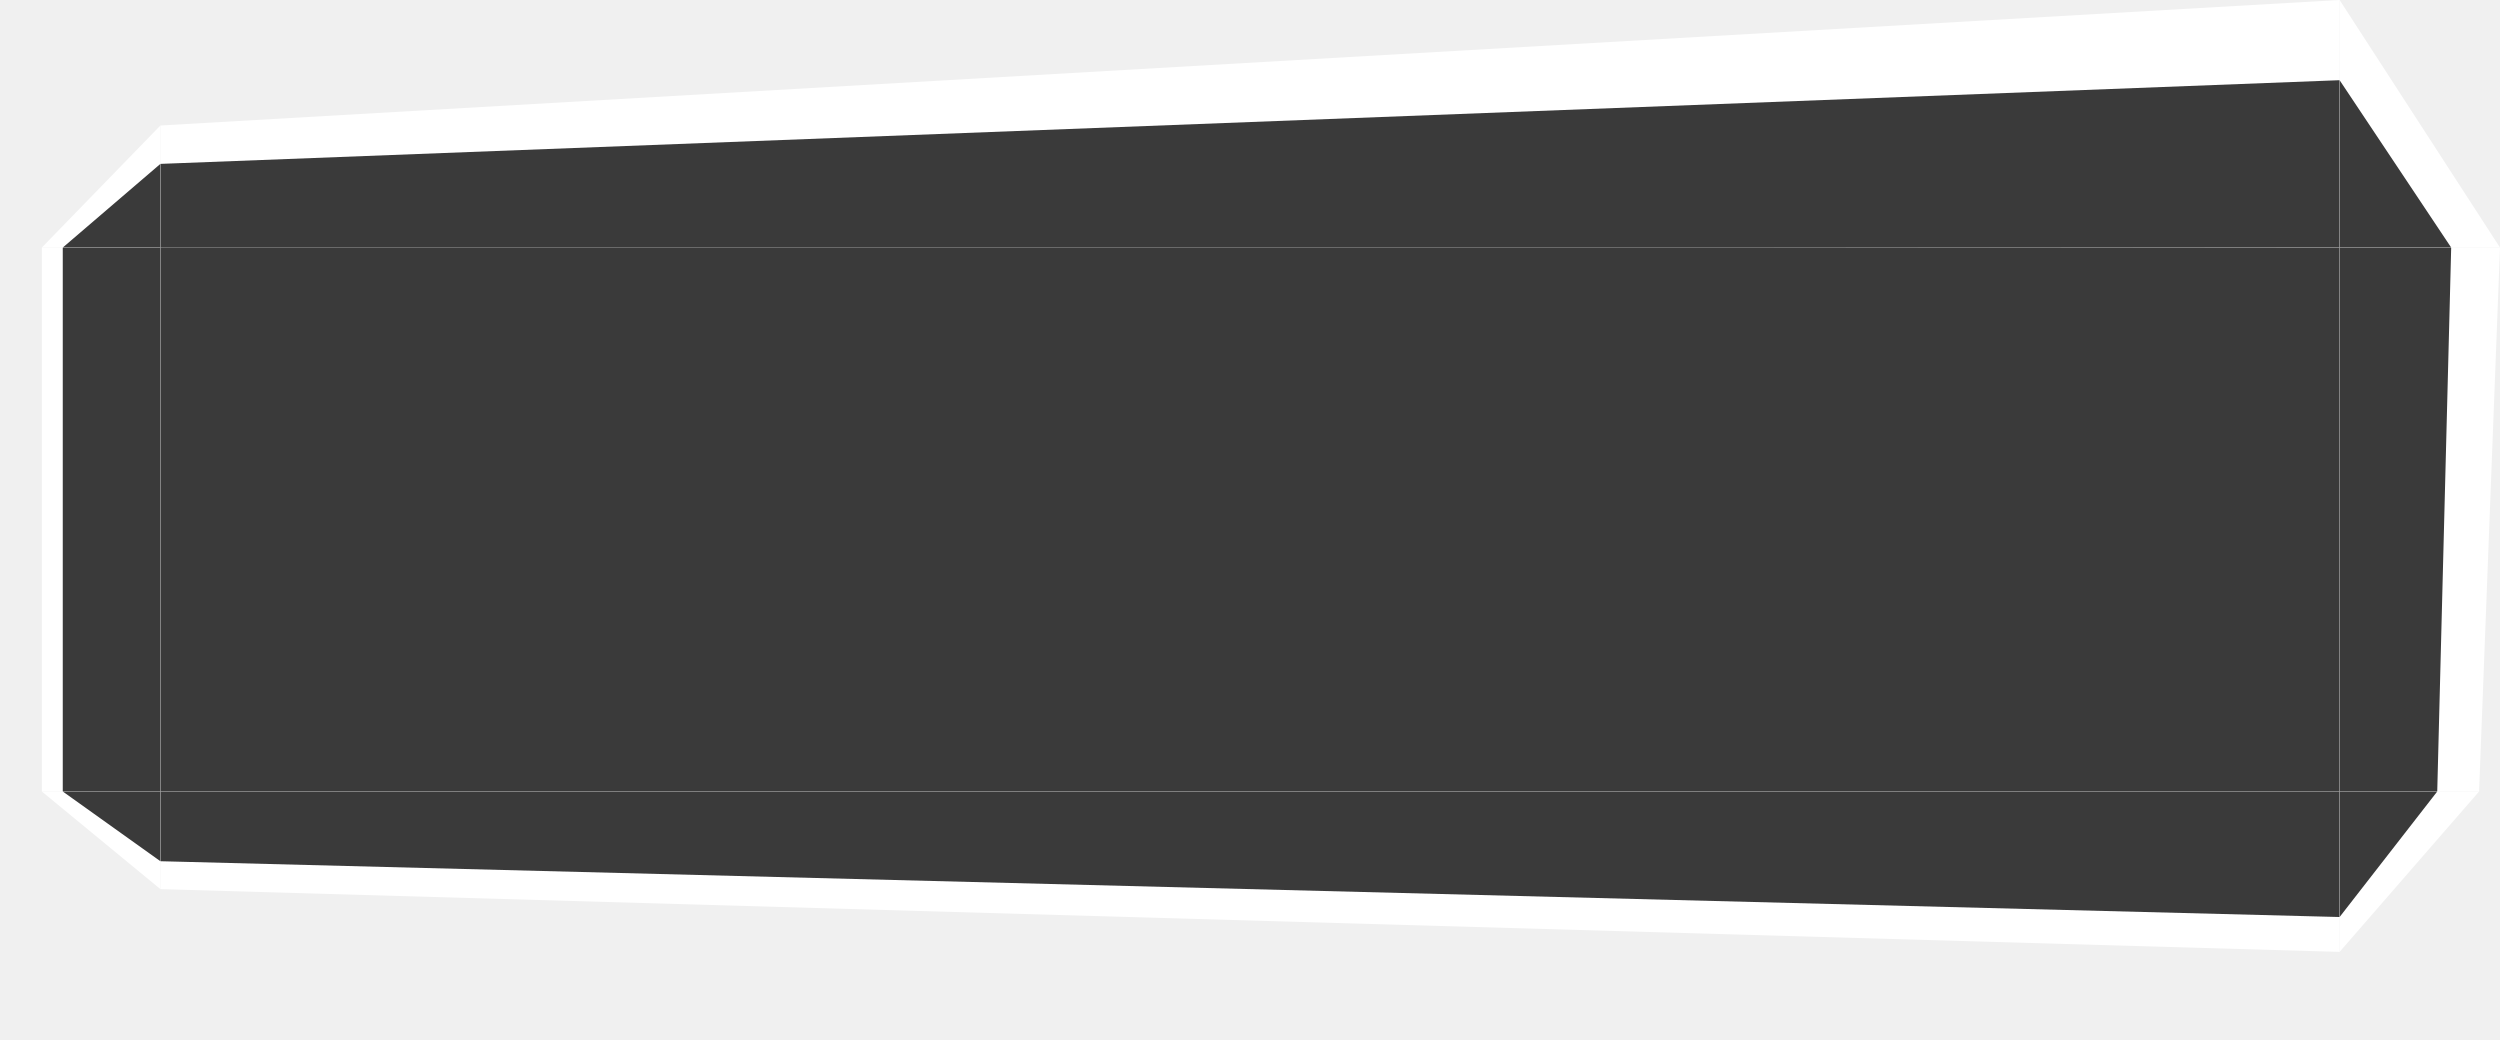
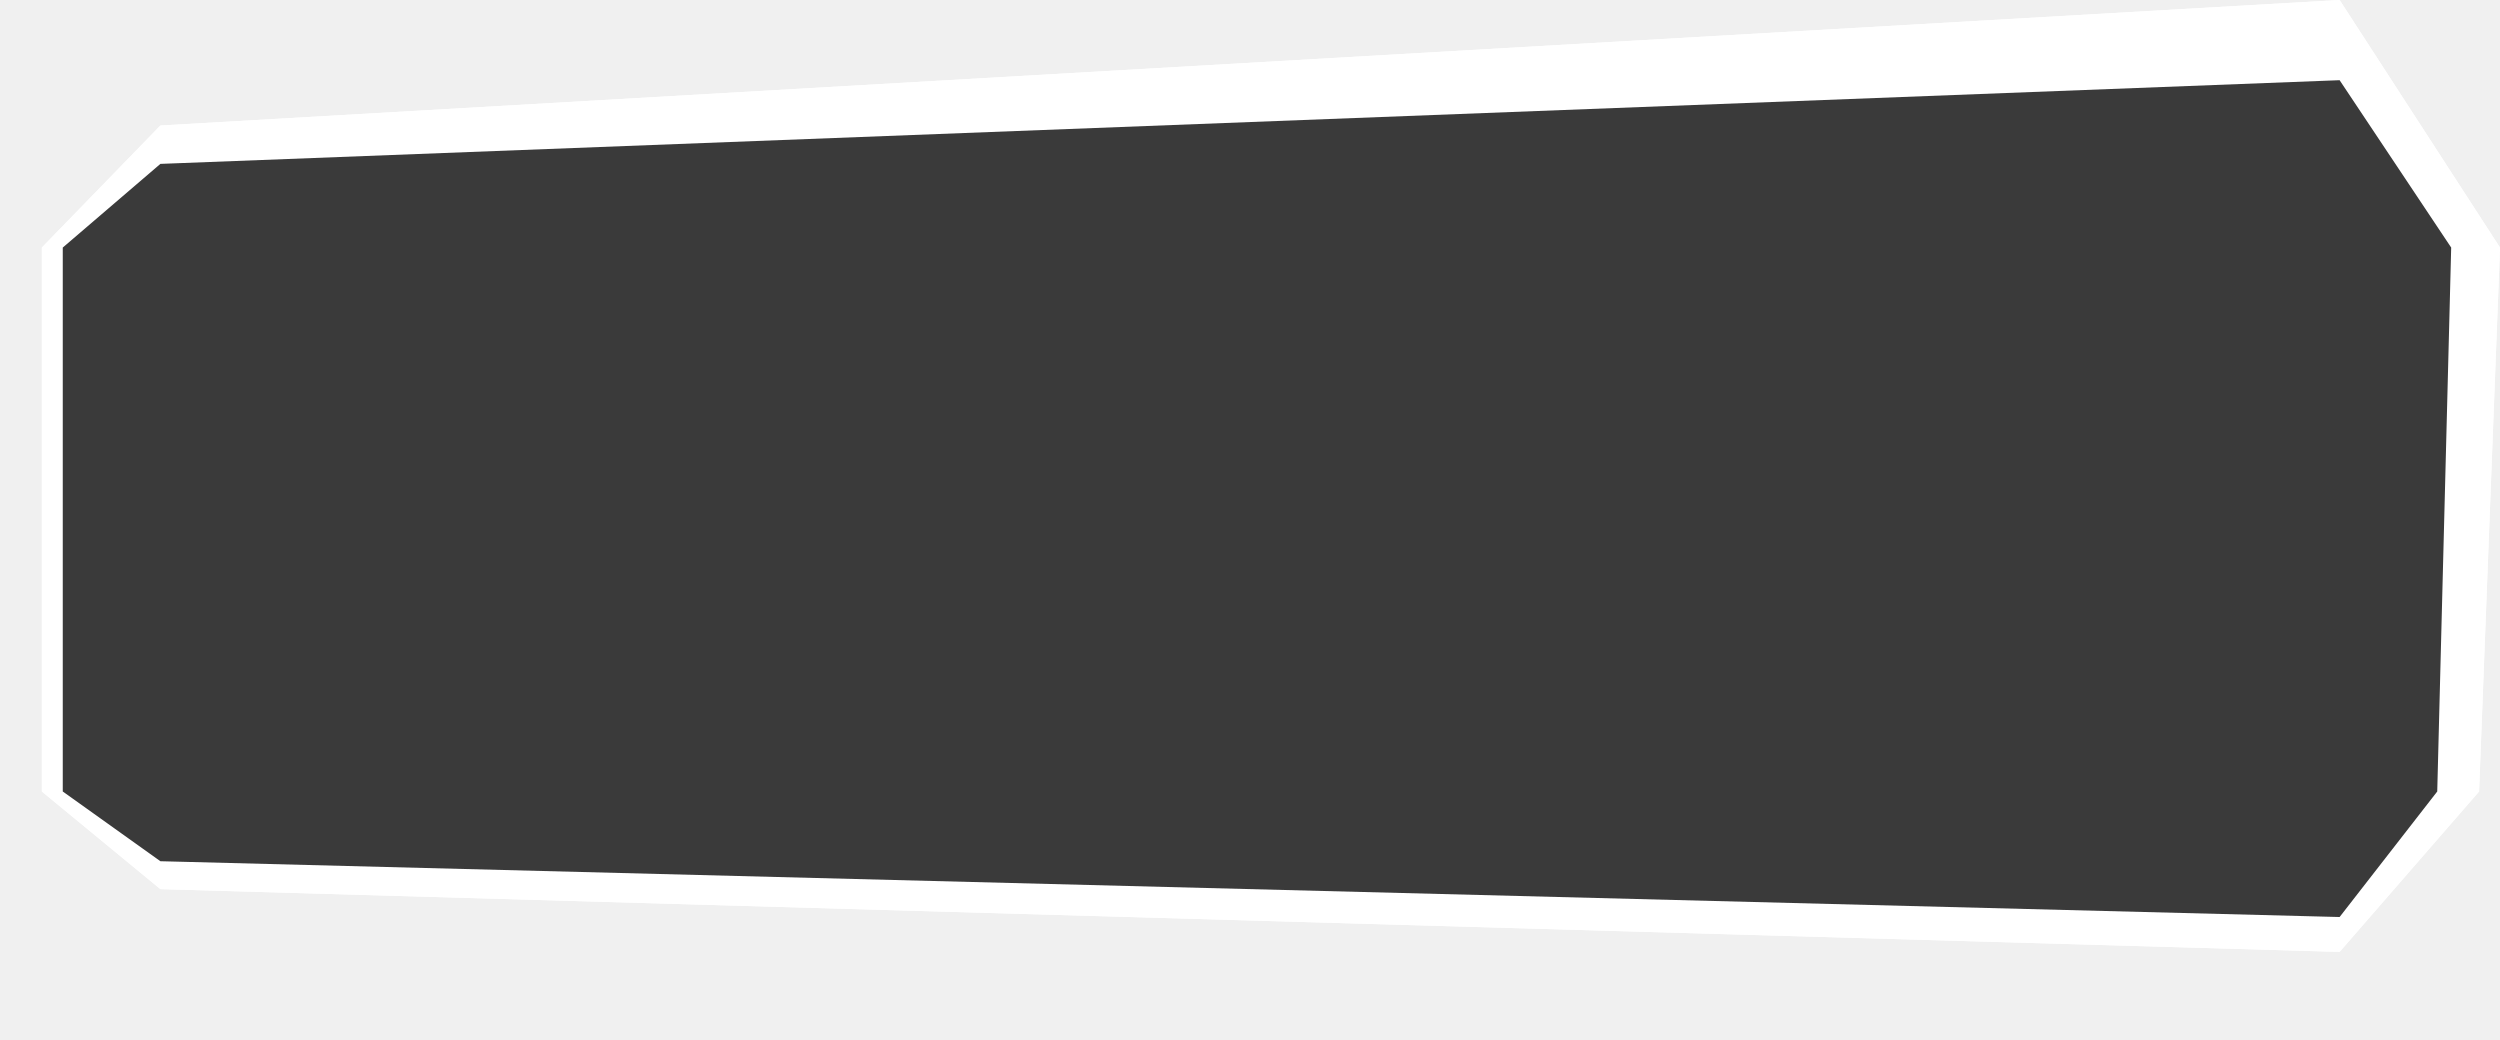
- <svg xmlns="http://www.w3.org/2000/svg" width="717" height="298" viewBox="0 0 717 298" fill="none">
-   <rect x="46" y="71" width="625" height="156" fill="#3A3A3A" />
-   <path d="M46 36L671 0V71L46 70.419V36Z" fill="white" />
-   <path d="M46 47L671 23V71H46V47Z" fill="#3A3A3A" />
-   <path d="M46 227H671V273L46 255V227Z" fill="white" />
-   <path d="M46 227H671V263L46 247V227Z" fill="#3A3A3A" />
-   <path d="M671 71H717L711 227H671V71Z" fill="white" />
-   <path d="M671 71H703L699 227H671V71Z" fill="#3A3A3A" />
-   <path d="M12 71H46V227H12V71Z" fill="white" />
-   <path d="M18 71H46V227H18V71Z" fill="#3A3A3A" />
-   <path d="M46 71V36L12 71H46Z" fill="white" />
-   <path d="M46 71V47L18 71H46Z" fill="#3A3A3A" />
-   <path d="M671 71V0L717 71H671Z" fill="white" />
-   <path d="M671 71V23L703 71H671Z" fill="#3A3A3A" />
-   <path d="M46 227H12L46 255V227Z" fill="white" />
-   <path d="M46 227L18 227L46 247V227Z" fill="#3A3A3A" />
-   <path d="M671 227L711 227L671 273L671 227Z" fill="white" />
-   <path d="M671 227L699 227L671 263L671 227Z" fill="#3A3A3A" />
+ <svg xmlns="http://www.w3.org/2000/svg" width="717" height="298" viewBox="0 0 717 298" fill="none" version="1.1" id="svg249">
+   <defs id="defs253" />
+   <rect x="46" y="71" width="625" height="156" fill="#3a3a3a" id="rect215" style="display:none" />
+   <path d="M 46,36 671,0 V 71 L 46,70.419 Z" fill="#ffffff" id="path217" style="display:inline" />
+   <path d="M 46,47 671,23 V 71 H 46 Z" fill="#3a3a3a" id="path219" style="display:none" />
+   <path d="m 46,227 h 625 v 46 L 46,255 Z" fill="#ffffff" id="path221" style="display:inline" />
+   <path d="m 46,227 h 625 v 36 L 46,247 Z" fill="#3a3a3a" id="path223" style="display:none" />
+   <path d="m 671,71 h 46 l -6,156 h -40 z" fill="#ffffff" id="path225" style="display:inline" />
+   <path d="m 671,71 h 32 l -4,156 h -28 z" fill="#3a3a3a" id="path227" style="display:none" />
+   <path d="M 12,71 H 46 V 227 H 12 Z" fill="#ffffff" id="path229" style="display:inline" />
+   <path d="M 46,71 V 36 L 12,71 Z" fill="#ffffff" id="path233" style="display:inline" />
+   <path d="M 46,71 V 47 L 18,71 Z" fill="#3a3a3a" id="path235" style="display:none" />
+   <path d="M 671,71 V 0 l 46,71 z" fill="#ffffff" id="path237" style="display:inline" />
+   <path d="M 671,71 V 23 l 32,48 z" fill="#3a3a3a" id="path239" style="display:inline" />
+   <path d="M 46,227 H 12 l 34,28 z" fill="#ffffff" id="path241" style="display:inline" />
+   <path d="M 46,227 H 18 l 28,20 z" fill="#3a3a3a" id="path243" style="display:inline" />
+   <path d="m 671,227 h 40 l -40,46 z" fill="#ffffff" id="path245" style="display:inline" />
+   <path d="m 671,227 h 28 l -28,36 z" fill="#3a3a3a" id="path247" style="display:inline" />
+   <path style="fill:#ffffff;fill-opacity:1;stroke-width:32;stroke-linecap:square;stroke-linejoin:bevel" d="M 46,36 671,0 717,71 711,227 671,273 46,255 12,227 V 71 L 46,36" id="path639" />
+   <path d="M 18,71 46,47 671,23 703,71 699,227 671,263 46,247 18,227 Z" fill="#3a3a3a" id="path231" style="display:inline" />
</svg>
